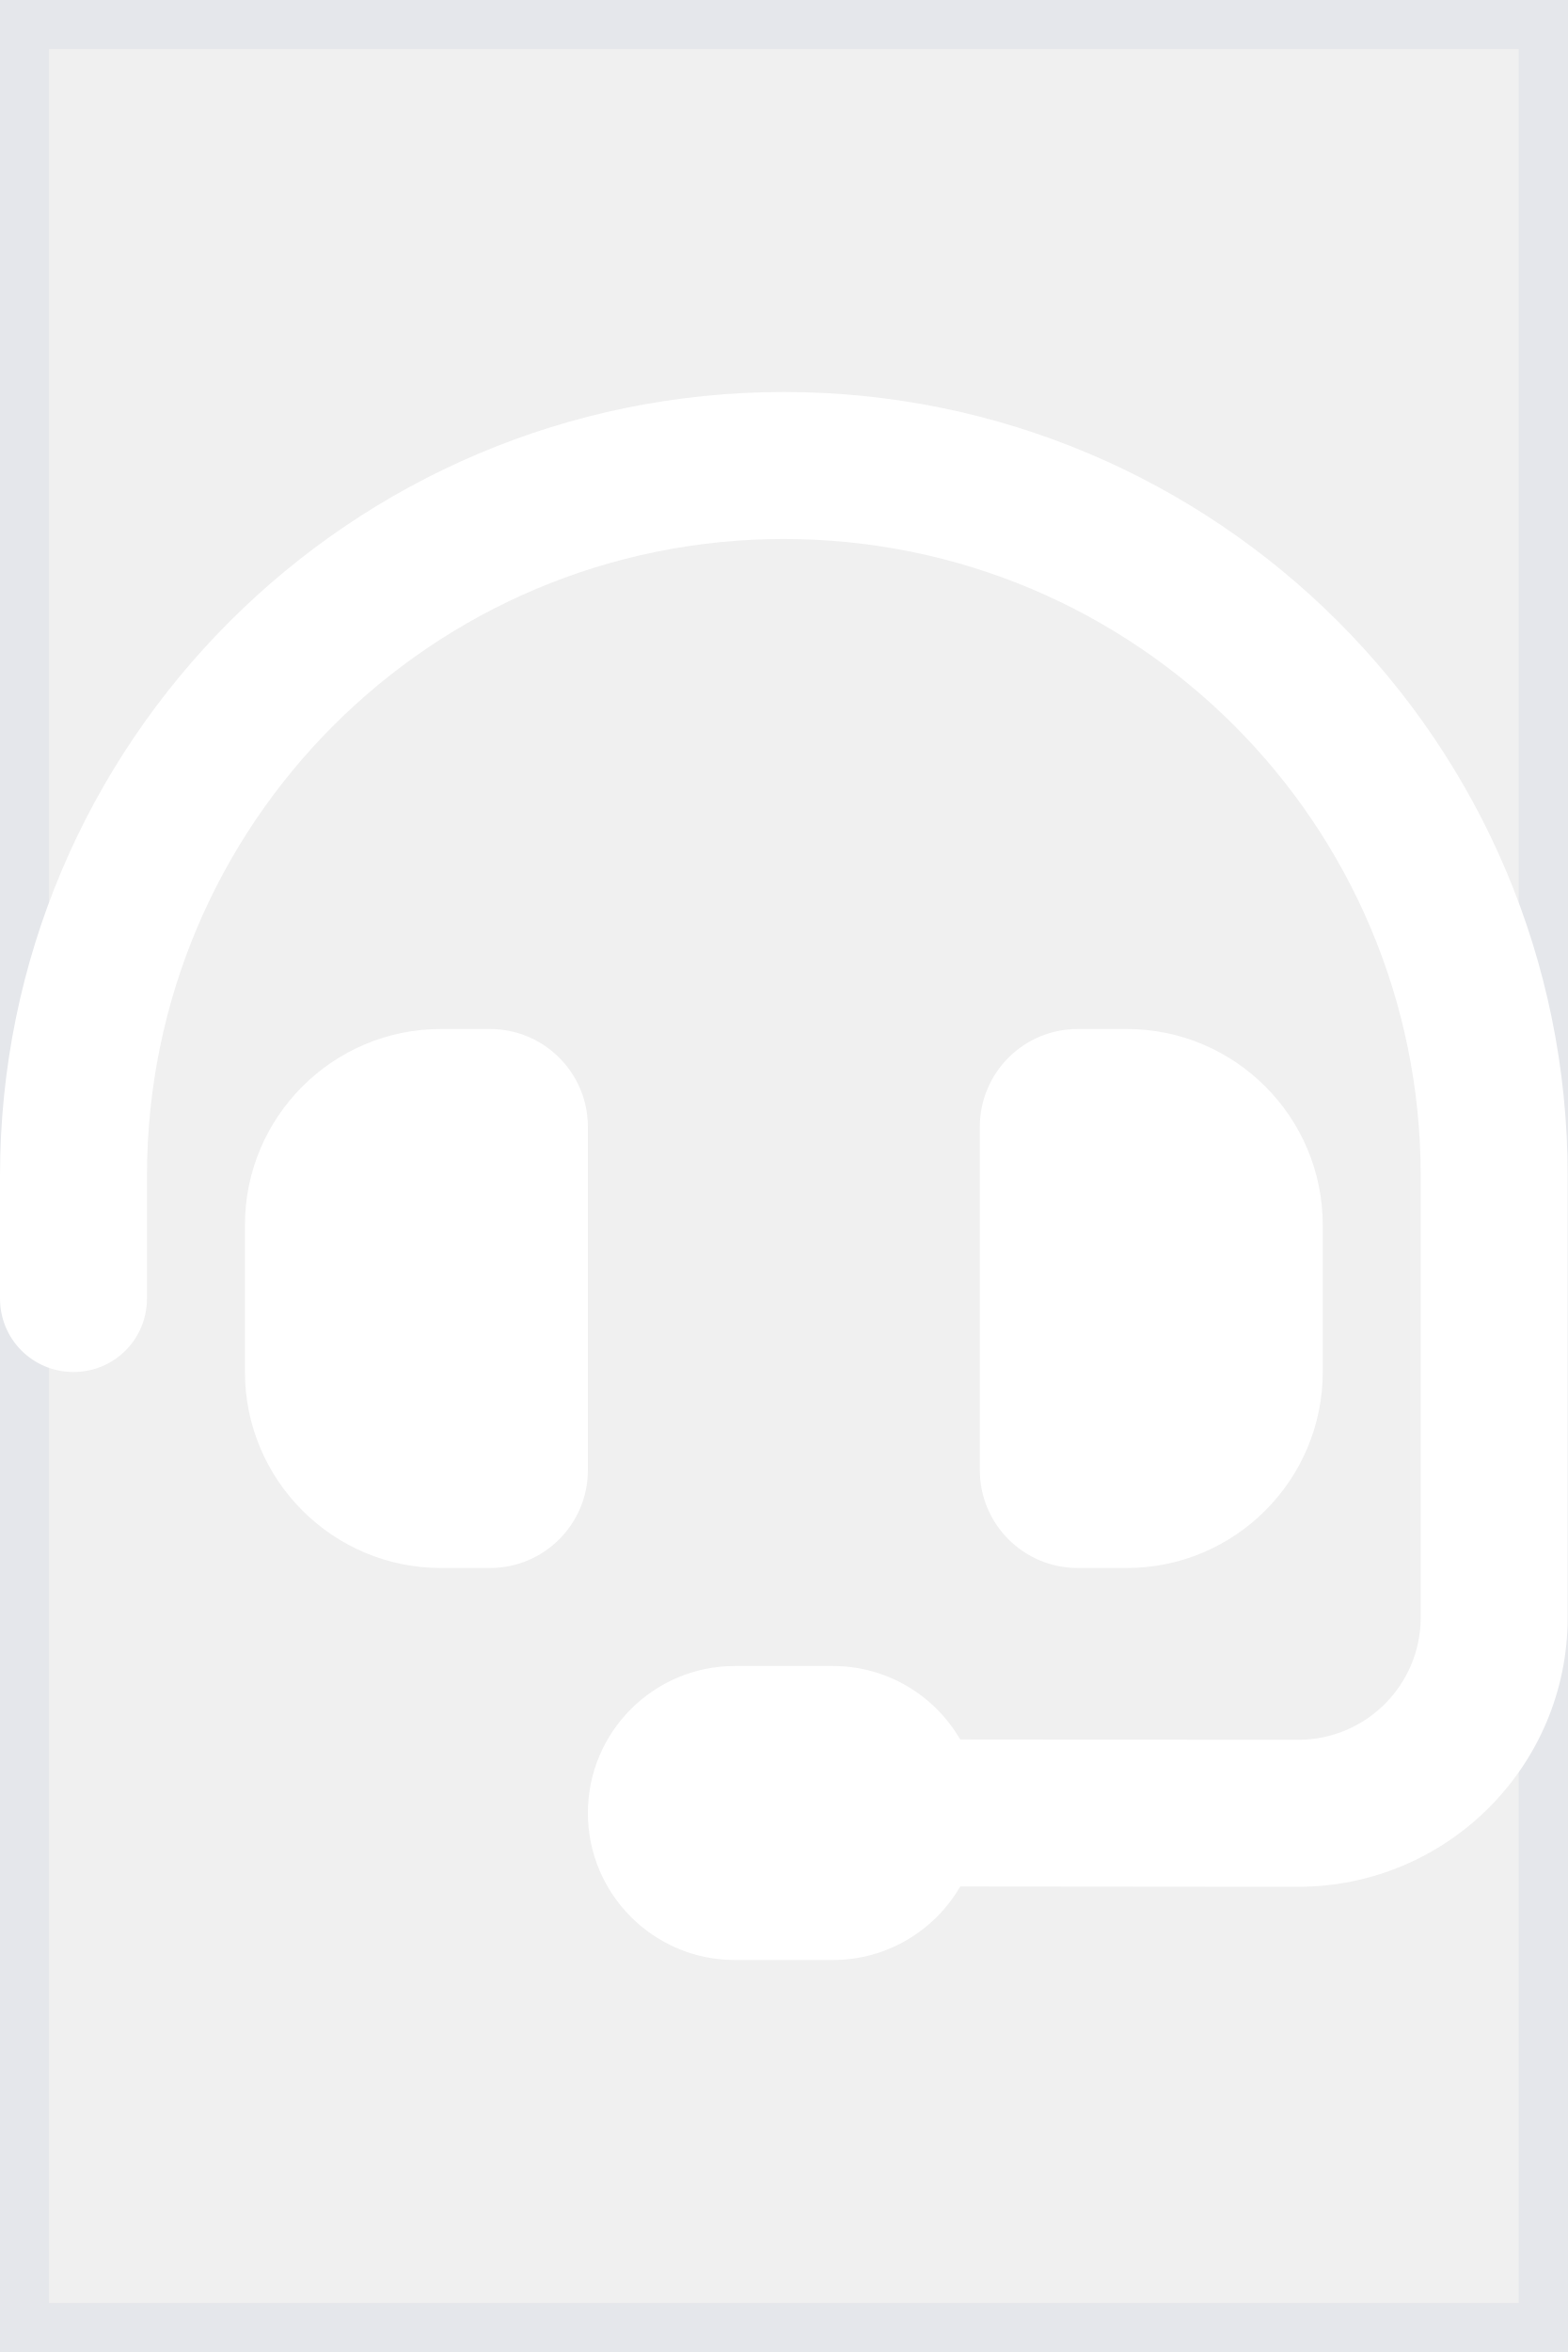
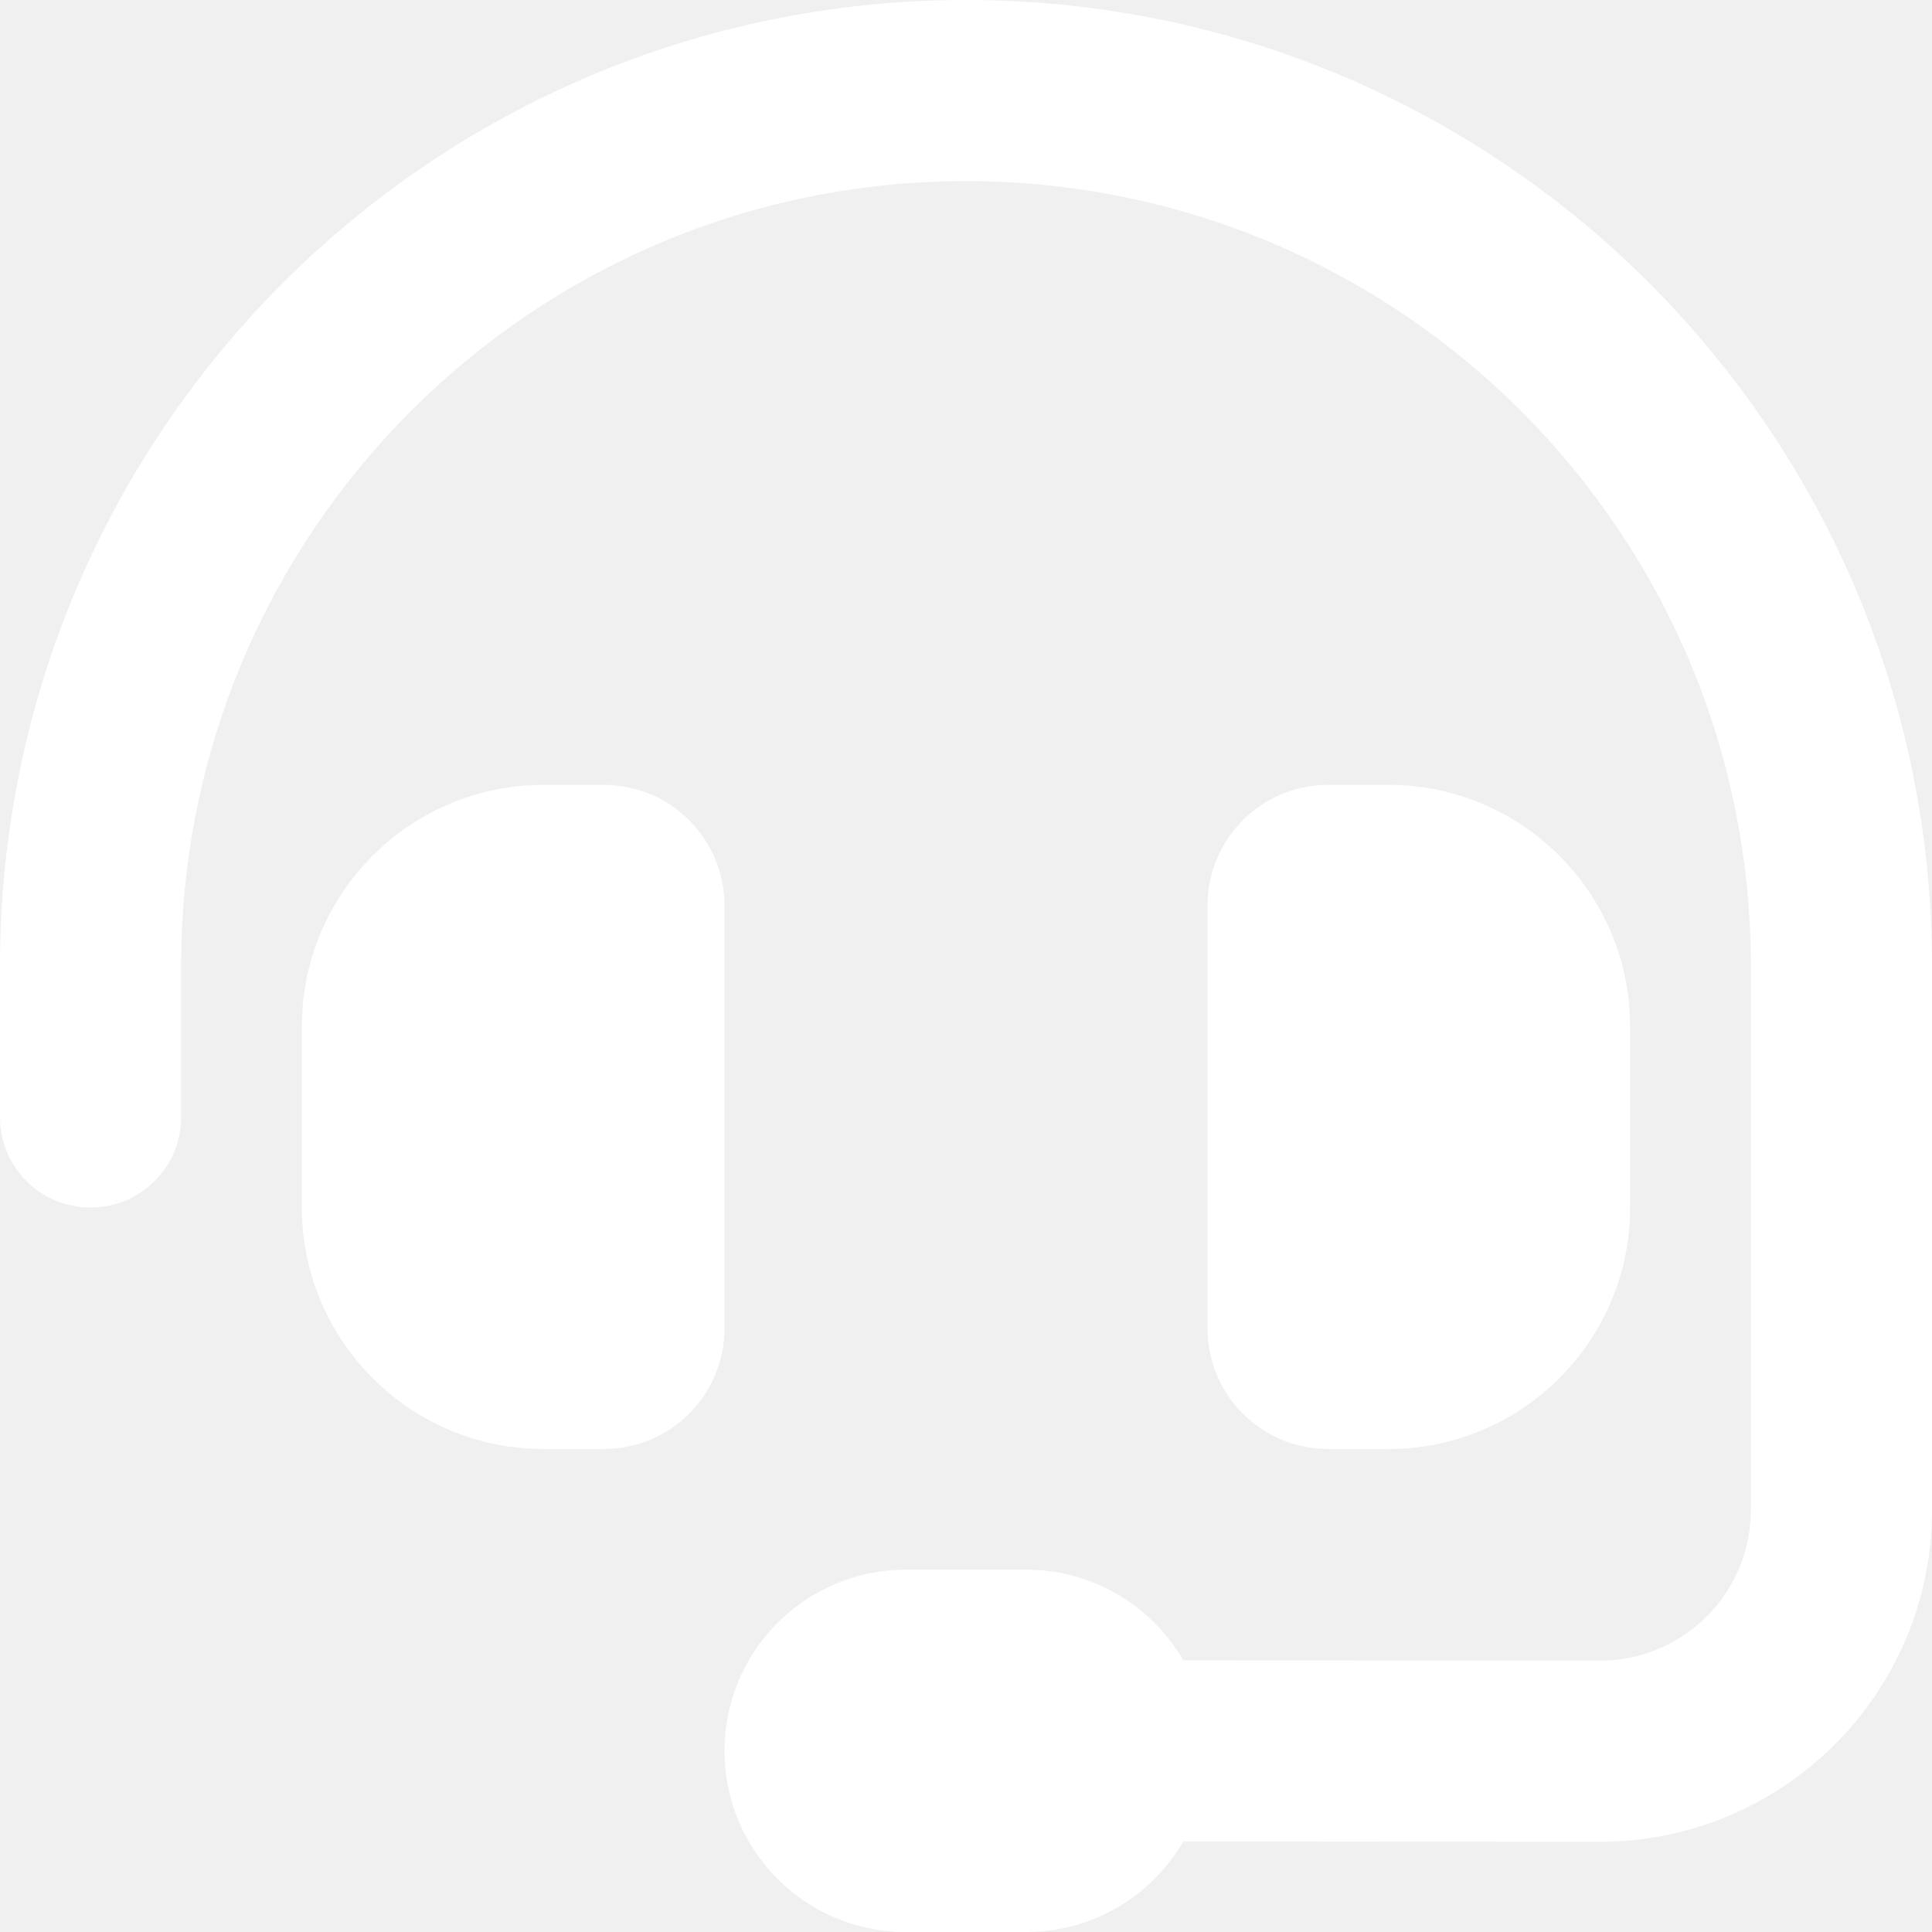
- <svg xmlns="http://www.w3.org/2000/svg" width="16" height="24" viewBox="0 0 16 24" fill="none">
-   <path d="M16 24H0V0H16V24Z" stroke="#E5E7EB" />
-   <g clip-path="url(#clip0_984_419)">
-     <path d="M8 5.5C4.409 5.5 1.5 8.409 1.5 12V13.25C1.5 13.666 1.166 14 0.75 14C0.334 14 0 13.666 0 13.25V12C0 7.581 3.581 4 8 4C12.419 4 16 7.581 16 12V16.503C16 18.022 14.769 19.253 13.247 19.253L9.8 19.25C9.541 19.697 9.056 20 8.5 20H7.5C6.672 20 6 19.328 6 18.5C6 17.672 6.672 17 7.5 17H8.5C9.056 17 9.541 17.303 9.8 17.75L13.25 17.753C13.941 17.753 14.5 17.194 14.5 16.503V12C14.5 8.409 11.591 5.5 8 5.5ZM4.5 10.5H5C5.553 10.5 6 10.947 6 11.5V15C6 15.553 5.553 16 5 16H4.5C3.397 16 2.5 15.103 2.5 14V12.5C2.5 11.397 3.397 10.5 4.5 10.5ZM11.5 10.5C12.603 10.5 13.5 11.397 13.5 12.5V14C13.5 15.103 12.603 16 11.5 16H11C10.447 16 10 15.553 10 15V11.5C10 10.947 10.447 10.5 11 10.5H11.5Z" fill="white" />
+ <svg xmlns="http://www.w3.org/2000/svg" width="16" height="16" viewBox="0 0 16 16" fill="none">
+   <g clip-path="url(#clip0_984_421)">
+     <path d="M8 1.5C4.409 1.5 1.5 4.409 1.5 8V9.25C1.5 9.666 1.166 10 0.75 10C0.334 10 0 9.666 0 9.25V8C0 3.581 3.581 0 8 0C12.419 0 16 3.581 16 8V12.503C16 14.022 14.769 15.253 13.247 15.253L9.8 15.25C9.541 15.697 9.056 16 8.5 16H7.5C6.672 16 6 15.328 6 14.5C6 13.672 6.672 13 7.5 13H8.5C9.056 13 9.541 13.303 9.8 13.75L13.25 13.753C13.941 13.753 14.5 13.194 14.5 12.503V8C14.5 4.409 11.591 1.5 8 1.5ZM4.5 6.5H5C5.553 6.5 6 6.947 6 7.5V11C6 11.553 5.553 12 5 12H4.5C3.397 12 2.5 11.103 2.5 10V8.5C2.5 7.397 3.397 6.5 4.5 6.5ZM11.5 6.5C12.603 6.5 13.5 7.397 13.5 8.5V10C13.5 11.103 12.603 12 11.5 12H11C10.447 12 10 11.553 10 11V7.5C10 6.947 10.447 6.5 11 6.5H11.5Z" fill="white" />
  </g>
  <defs>
-     <clipPath id="clip0_984_419">
-       <path d="M0 4H16V20H0V4Z" fill="white" />
+     <clipPath id="clip0_984_421">
+       <path d="M0 0H16V16H0V0Z" fill="white" />
    </clipPath>
  </defs>
</svg>
